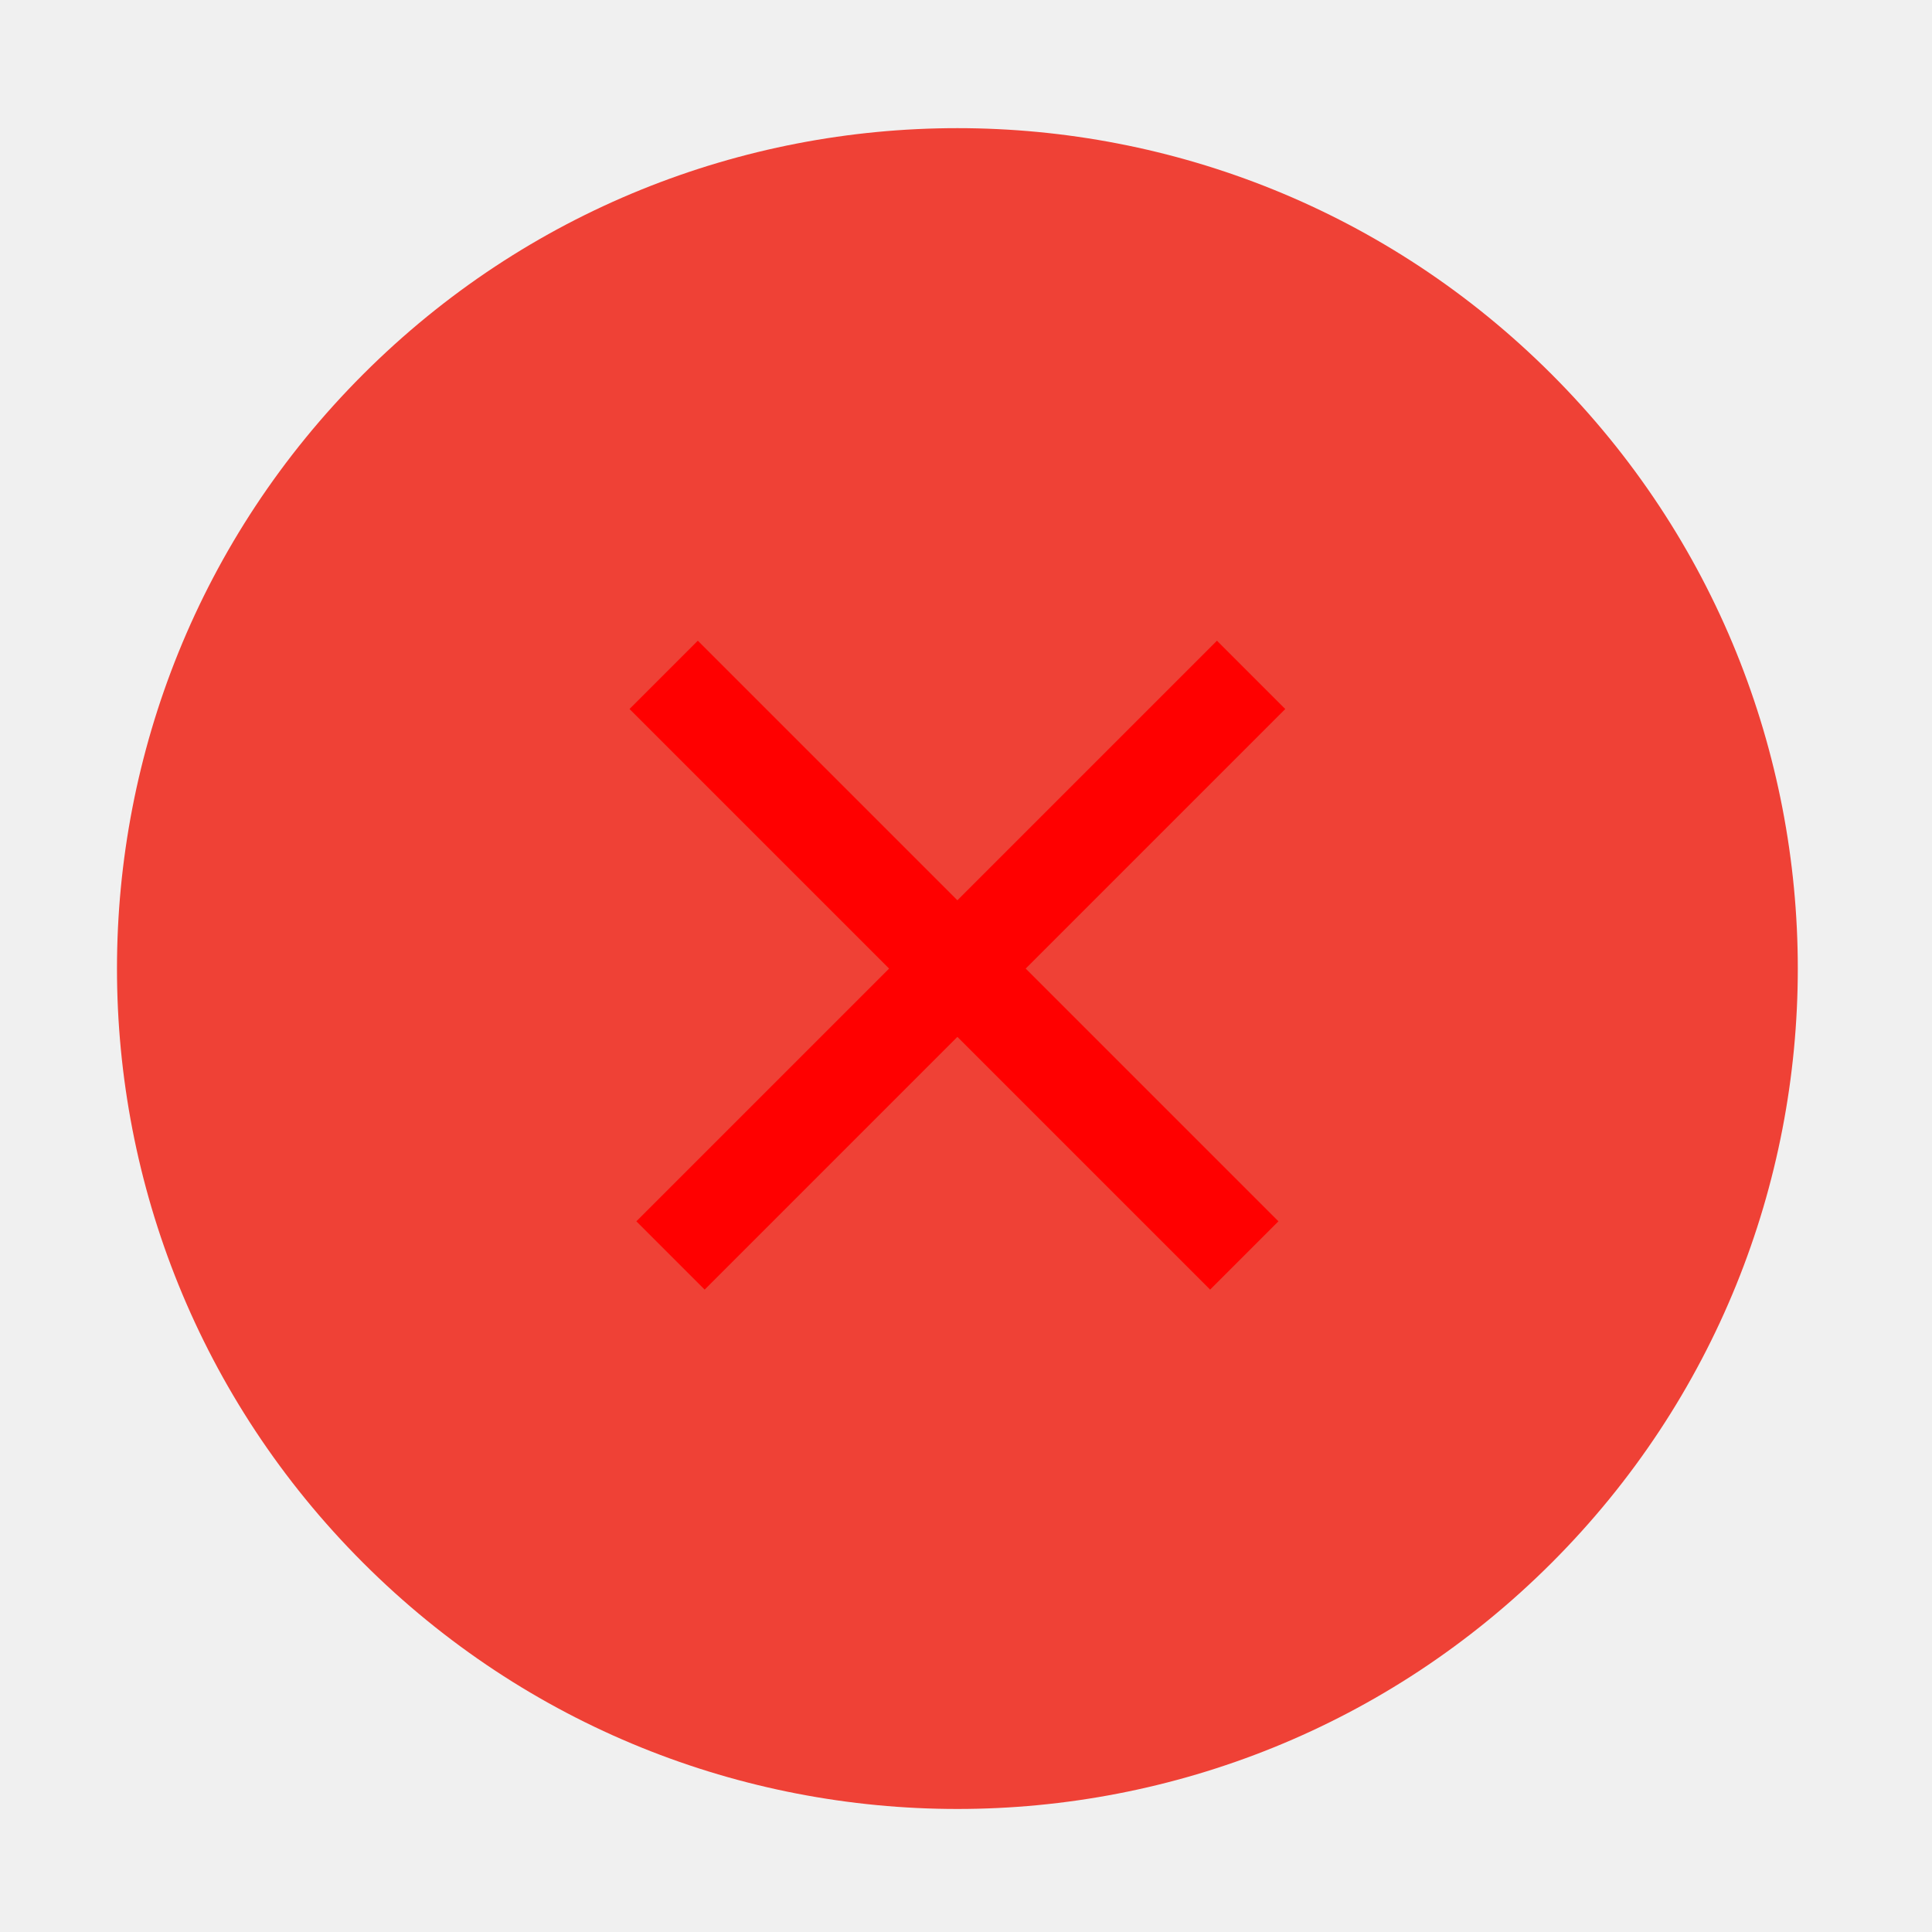
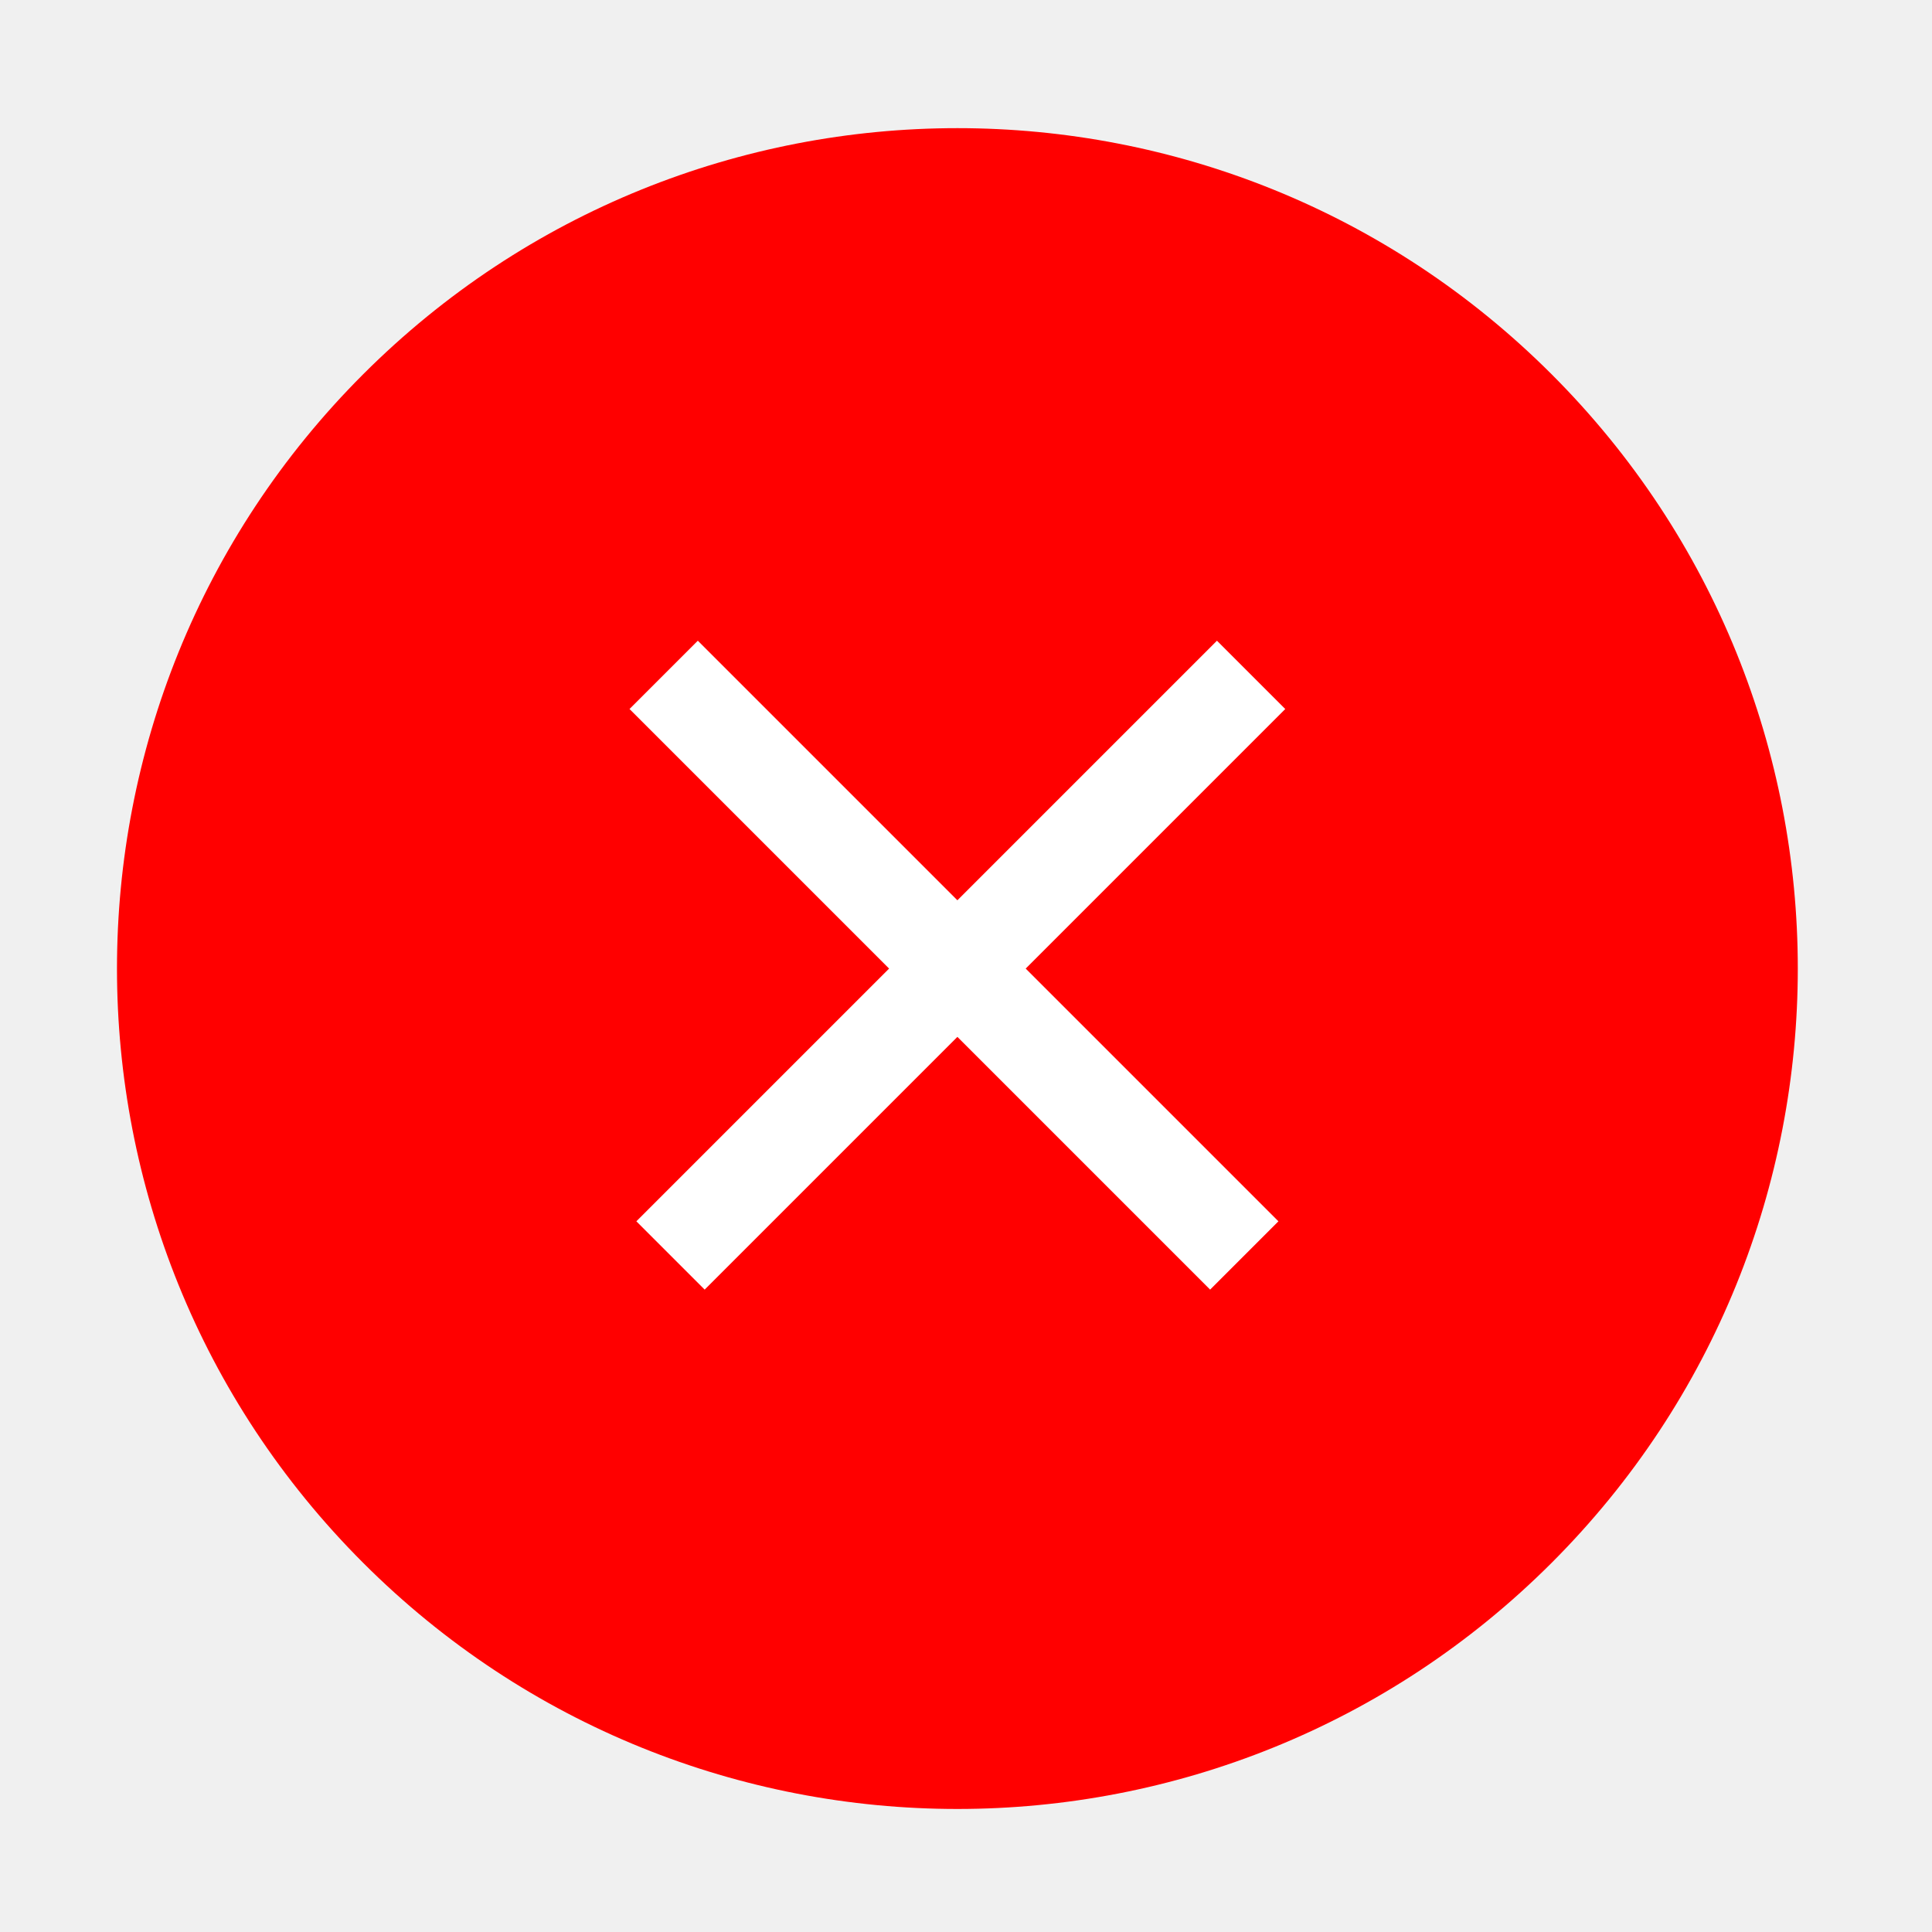
<svg xmlns="http://www.w3.org/2000/svg" version="1.1" id="Layer_1" x="0px" y="0px" viewBox="0 0 20 20" style="enable-background:new 0 0 20 20;" xml:space="preserve">
  <style type="text/css">
- 	.st0{fill:#EF4136;}
- 	.st1{fill: red;}
+ 	.st0{fill:red;}
+ 	.st1{fill: #FFFFFF;}
</style>
  <g>
    <g>
      <ellipse transform="matrix(0.7071 -0.7071 0.7071 0.7071 -4.1604 9.9558)" class="st0" cx="9.9" cy="10" rx="8.7" ry="8.7" />
      <g>
        <rect x="5.7" y="9.5" transform="matrix(0.7071 -0.7071 0.7071 0.7071 -4.1604 9.956)" class="st1" width="8.5" height="1" />
        <rect x="9.4" y="5.7" transform="matrix(0.7071 -0.7071 0.7071 0.7071 -4.1604 9.956)" class="st1" width="1" height="8.5" />
      </g>
    </g>
  </g>
</svg>
